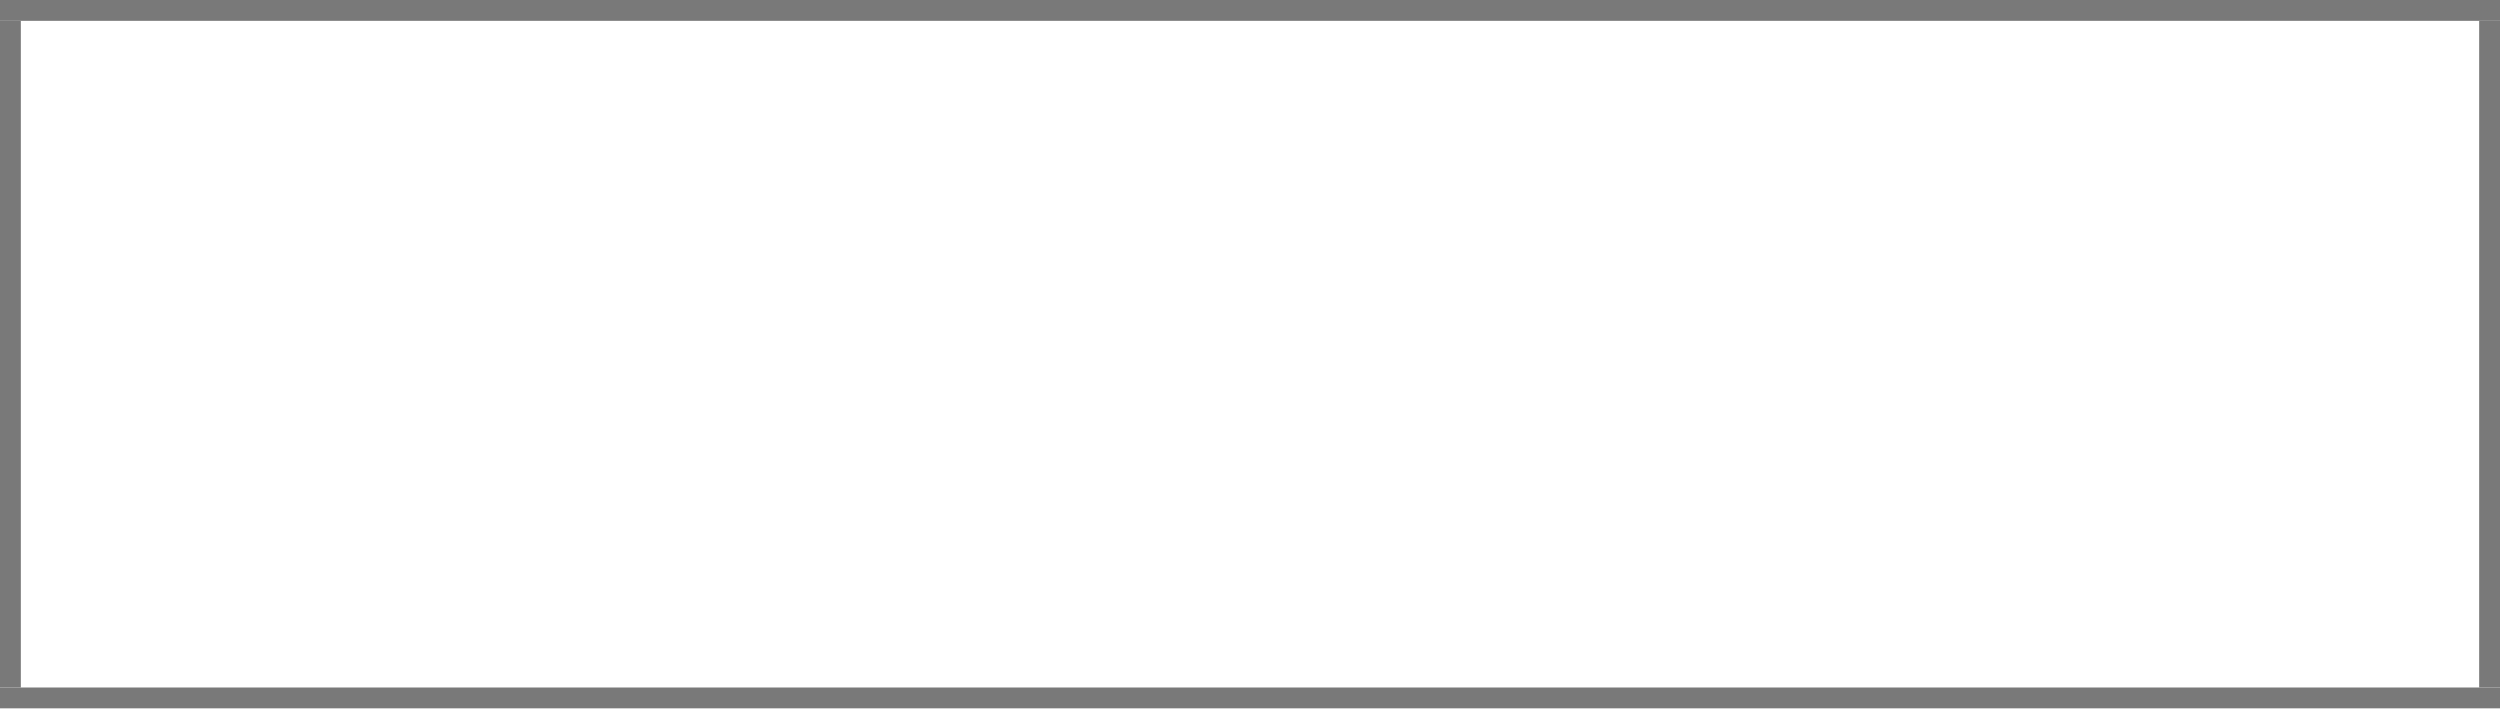
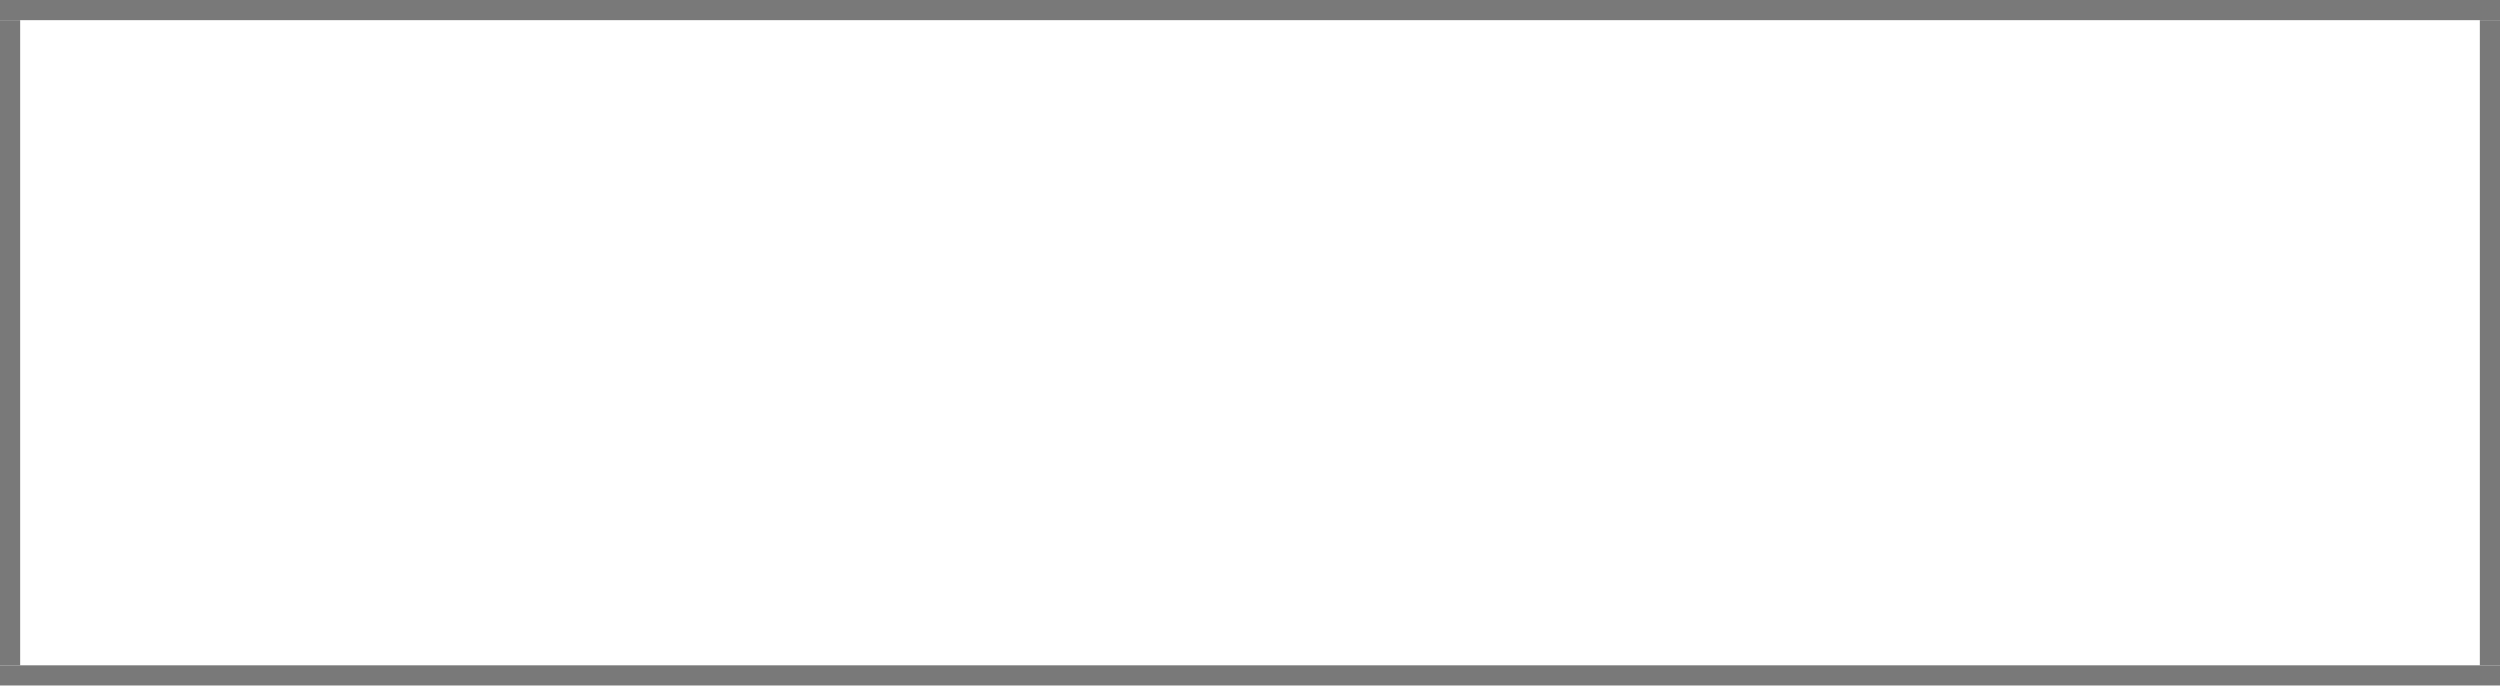
- <svg xmlns="http://www.w3.org/2000/svg" version="1.1" width="120px" height="34px" viewBox="621 49 120 34">
-   <path d="M 1 1  L 119 1  L 119 33  L 1 33  L 1 1  Z " fill-rule="nonzero" fill="rgba(255, 255, 255, 1)" stroke="none" transform="matrix(1 0 0 1 621 49 )" class="fill" />
-   <path d="M 0.5 1  L 0.5 33  " stroke-width="1" stroke-dasharray="0" stroke="rgba(121, 121, 121, 1)" fill="none" transform="matrix(1 0 0 1 621 49 )" class="stroke" />
-   <path d="M 0 0.5  L 120 0.5  " stroke-width="1" stroke-dasharray="0" stroke="rgba(121, 121, 121, 1)" fill="none" transform="matrix(1 0 0 1 621 49 )" class="stroke" />
-   <path d="M 119.5 1  L 119.5 33  " stroke-width="1" stroke-dasharray="0" stroke="rgba(121, 121, 121, 1)" fill="none" transform="matrix(1 0 0 1 621 49 )" class="stroke" />
-   <path d="M 0 33.5  L 120 33.5  " stroke-width="1" stroke-dasharray="0" stroke="rgba(121, 121, 121, 1)" fill="none" transform="matrix(1 0 0 1 621 49 )" class="stroke" />
+ <svg xmlns="http://www.w3.org/2000/svg" version="1.1" width="124px" height="34px" viewBox="620 49 124 34">
+   <path d="M 1 1  L 123 1  L 123 33  L 1 33  L 1 1  Z " fill-rule="nonzero" fill="rgba(255, 255, 255, 1)" stroke="none" transform="matrix(1 0 0 1 620 49 )" class="fill" />
+   <path d="M 0.5 1  L 0.5 33  " stroke-width="1" stroke-dasharray="0" stroke="rgba(121, 121, 121, 1)" fill="none" transform="matrix(1 0 0 1 620 49 )" class="stroke" />
+   <path d="M 0 0.5  L 124 0.5  " stroke-width="1" stroke-dasharray="0" stroke="rgba(121, 121, 121, 1)" fill="none" transform="matrix(1 0 0 1 620 49 )" class="stroke" />
+   <path d="M 123.5 1  L 123.5 33  " stroke-width="1" stroke-dasharray="0" stroke="rgba(121, 121, 121, 1)" fill="none" transform="matrix(1 0 0 1 620 49 )" class="stroke" />
+   <path d="M 0 33.5  L 124 33.5  " stroke-width="1" stroke-dasharray="0" stroke="rgba(121, 121, 121, 1)" fill="none" transform="matrix(1 0 0 1 620 49 )" class="stroke" />
</svg>
